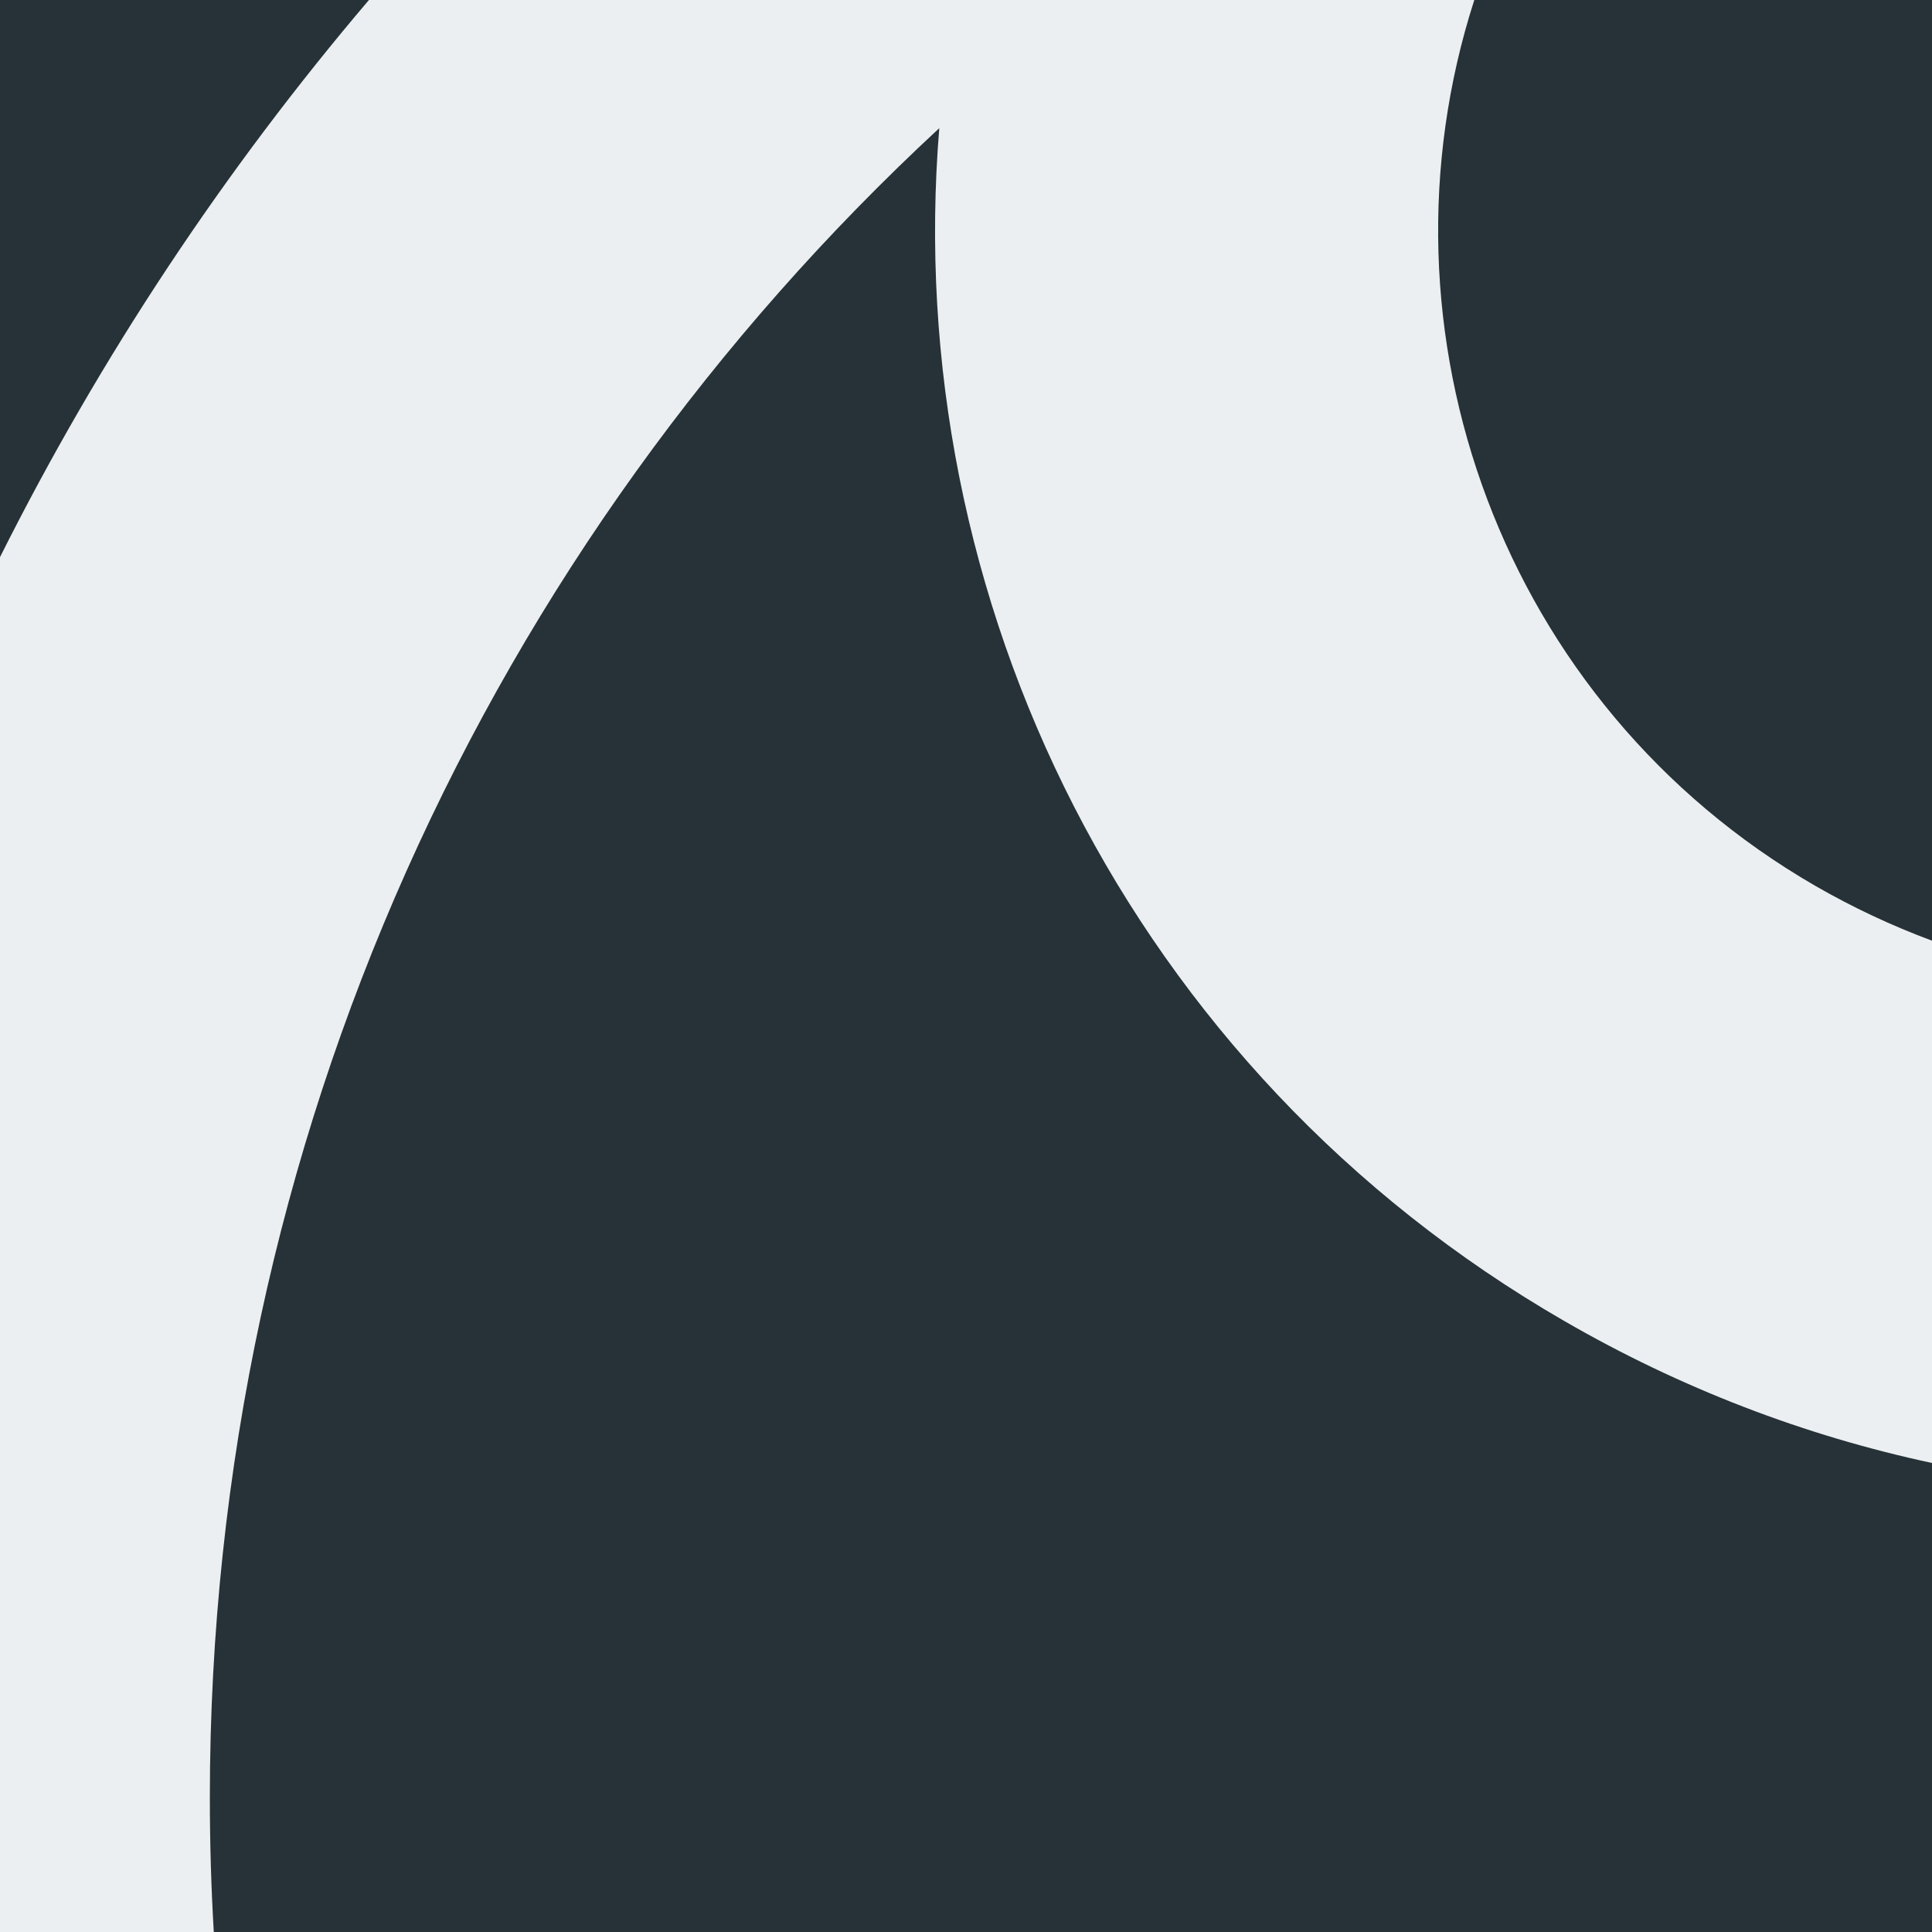
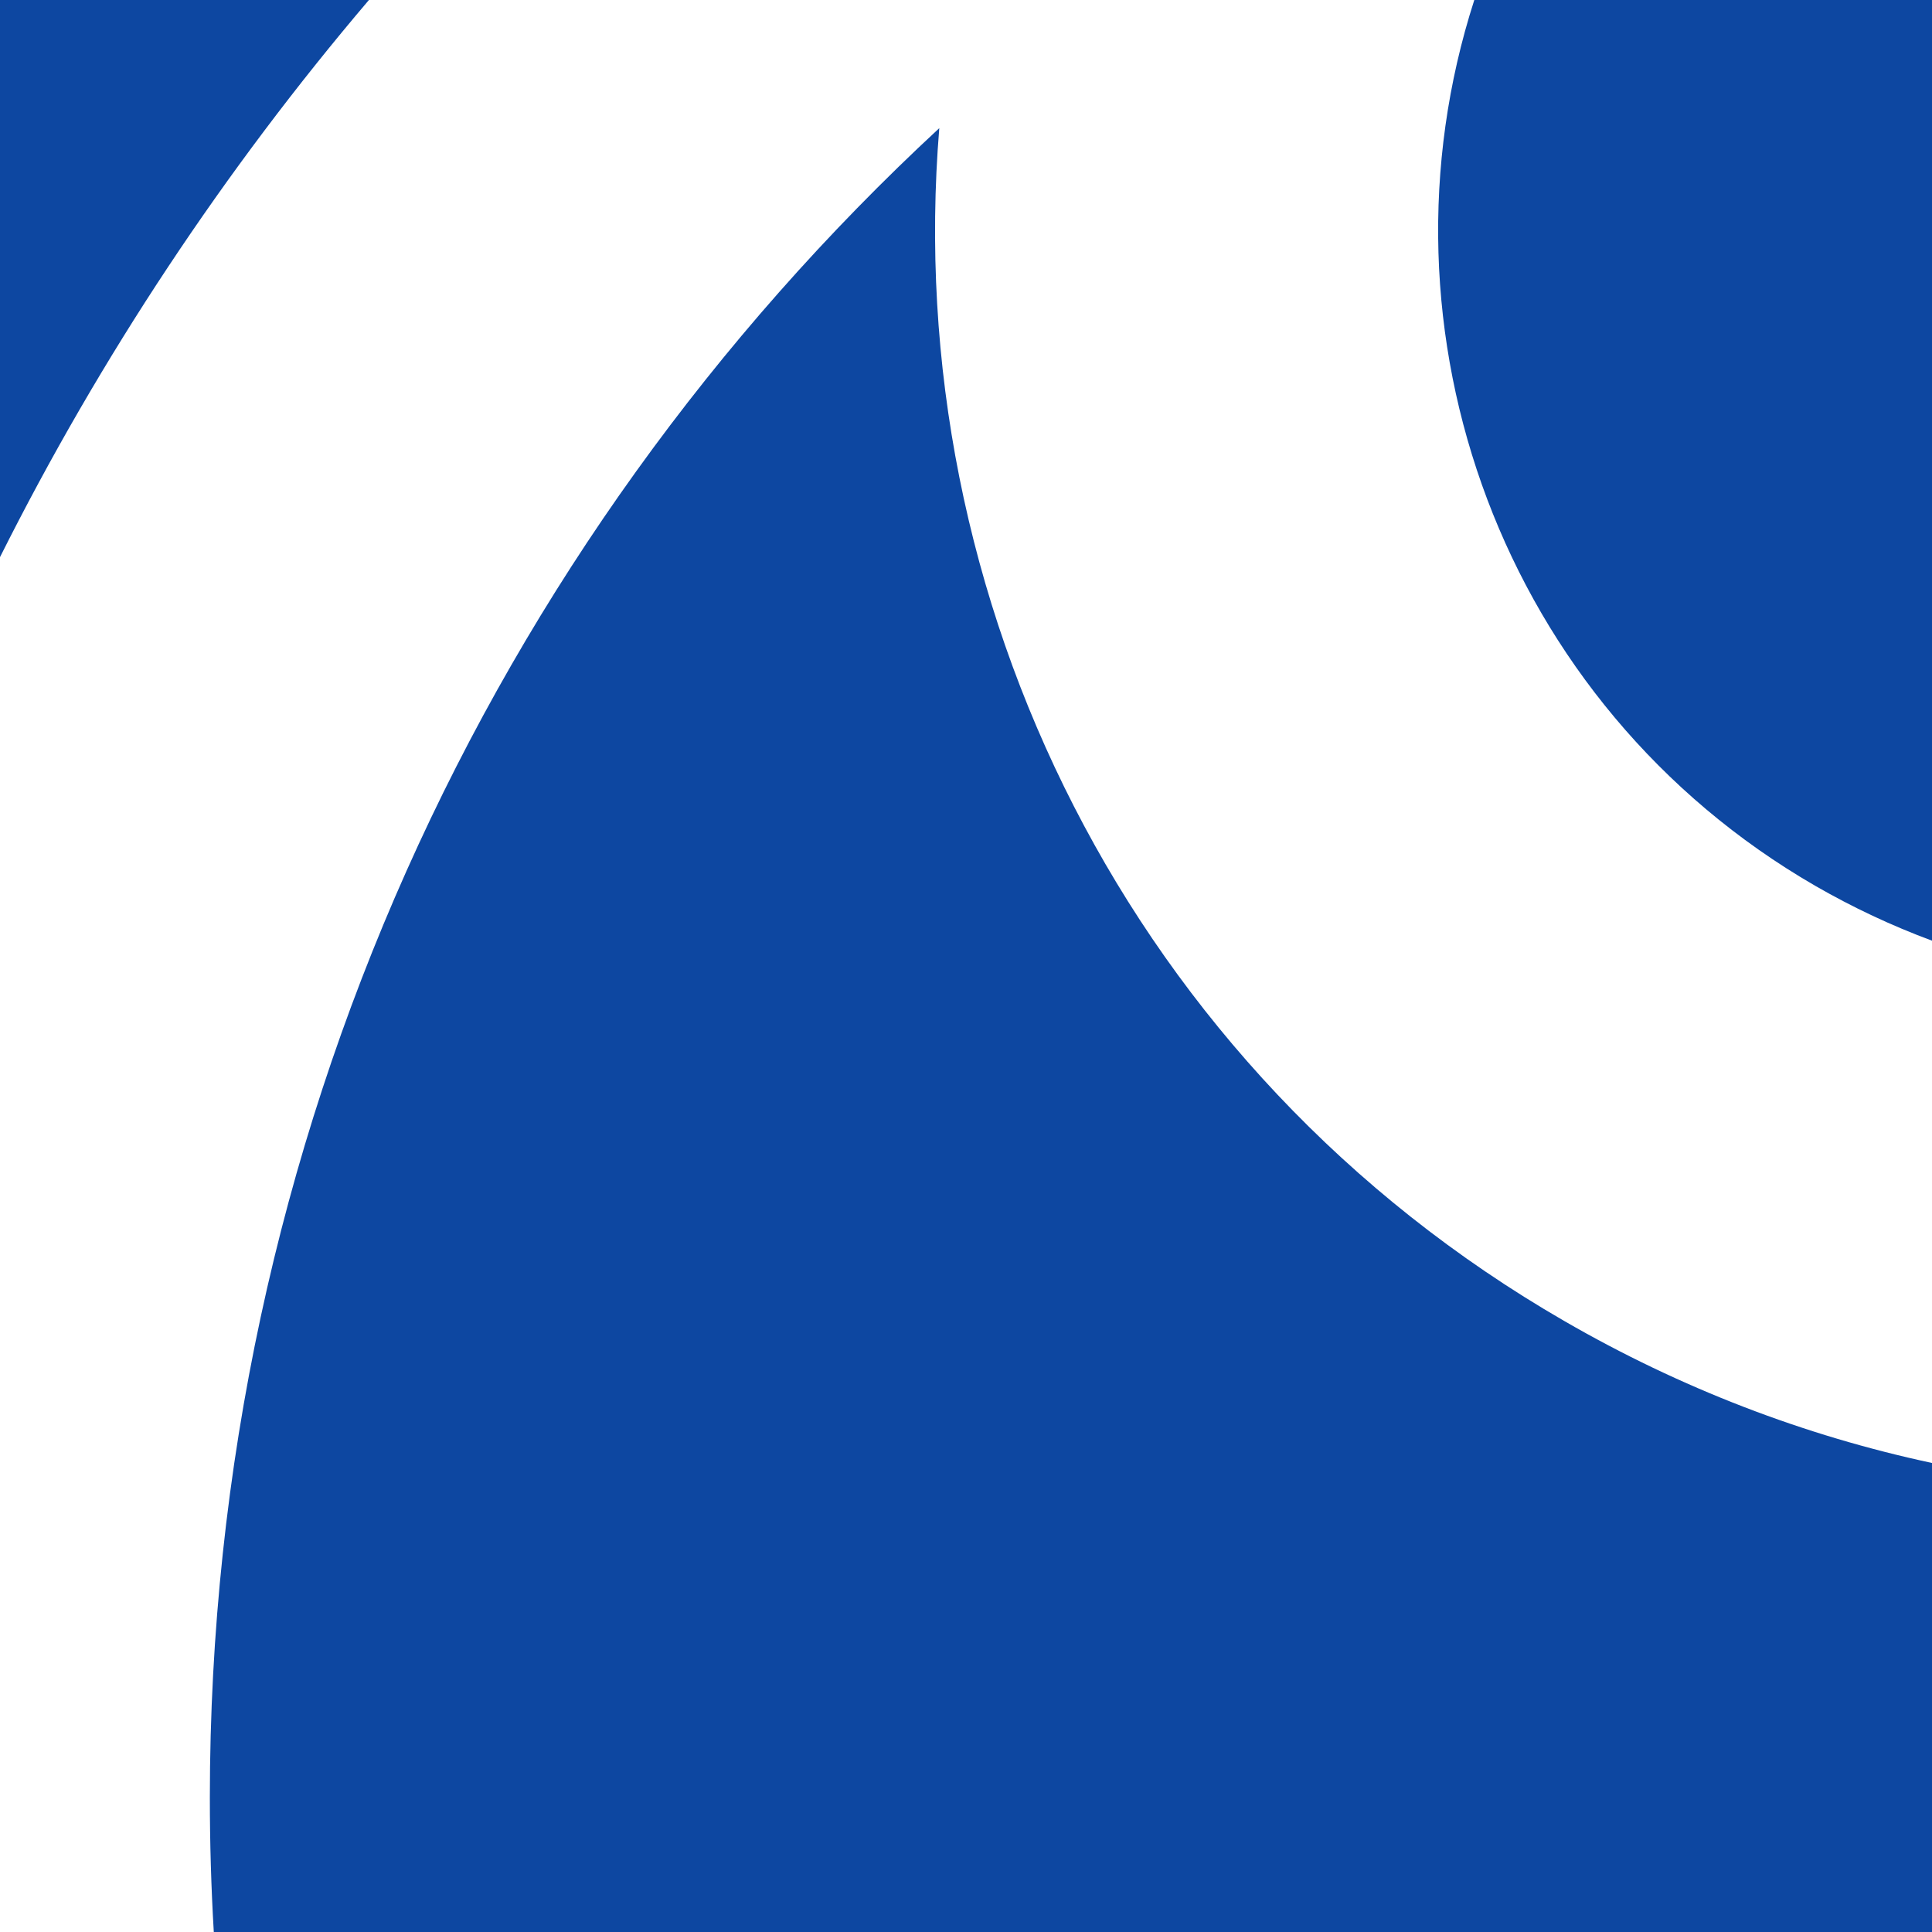
<svg xmlns="http://www.w3.org/2000/svg" fill="none" height="120" viewBox="0 0 120 120" width="120">
-   <path d="m0 0h120v120h-120z" fill="#eceff1" />
-   <g fill="#263238">
+   <clipPath id="a">
+     <path d="m0 0h120v120h-120z" />
+   </clipPath>
+   <g clip-path="url(#a)" fill="#0d47a1">
    <path d="m22.915 0h-22.915v34.604c6.248-12.468 13.962-24.078 22.915-34.604z" />
    <path d="m120 90.868v29.132h-106.721c-.163-2.761-.245-5.544-.245-8.347 0-40.982 17.443-77.882 45.307-103.694-2.406 29.171 11.776 58.481 38.818 74.09 7.226 4.18 14.933 7.126 22.84 8.819z" />
    <path d="m91.573 0h28.427v58.427c-2.496-.925-4.922-2.064-7.257-3.41-19.456-11.247-27.805-34.437-21.171-55.018z" />
  </g>
</svg>
